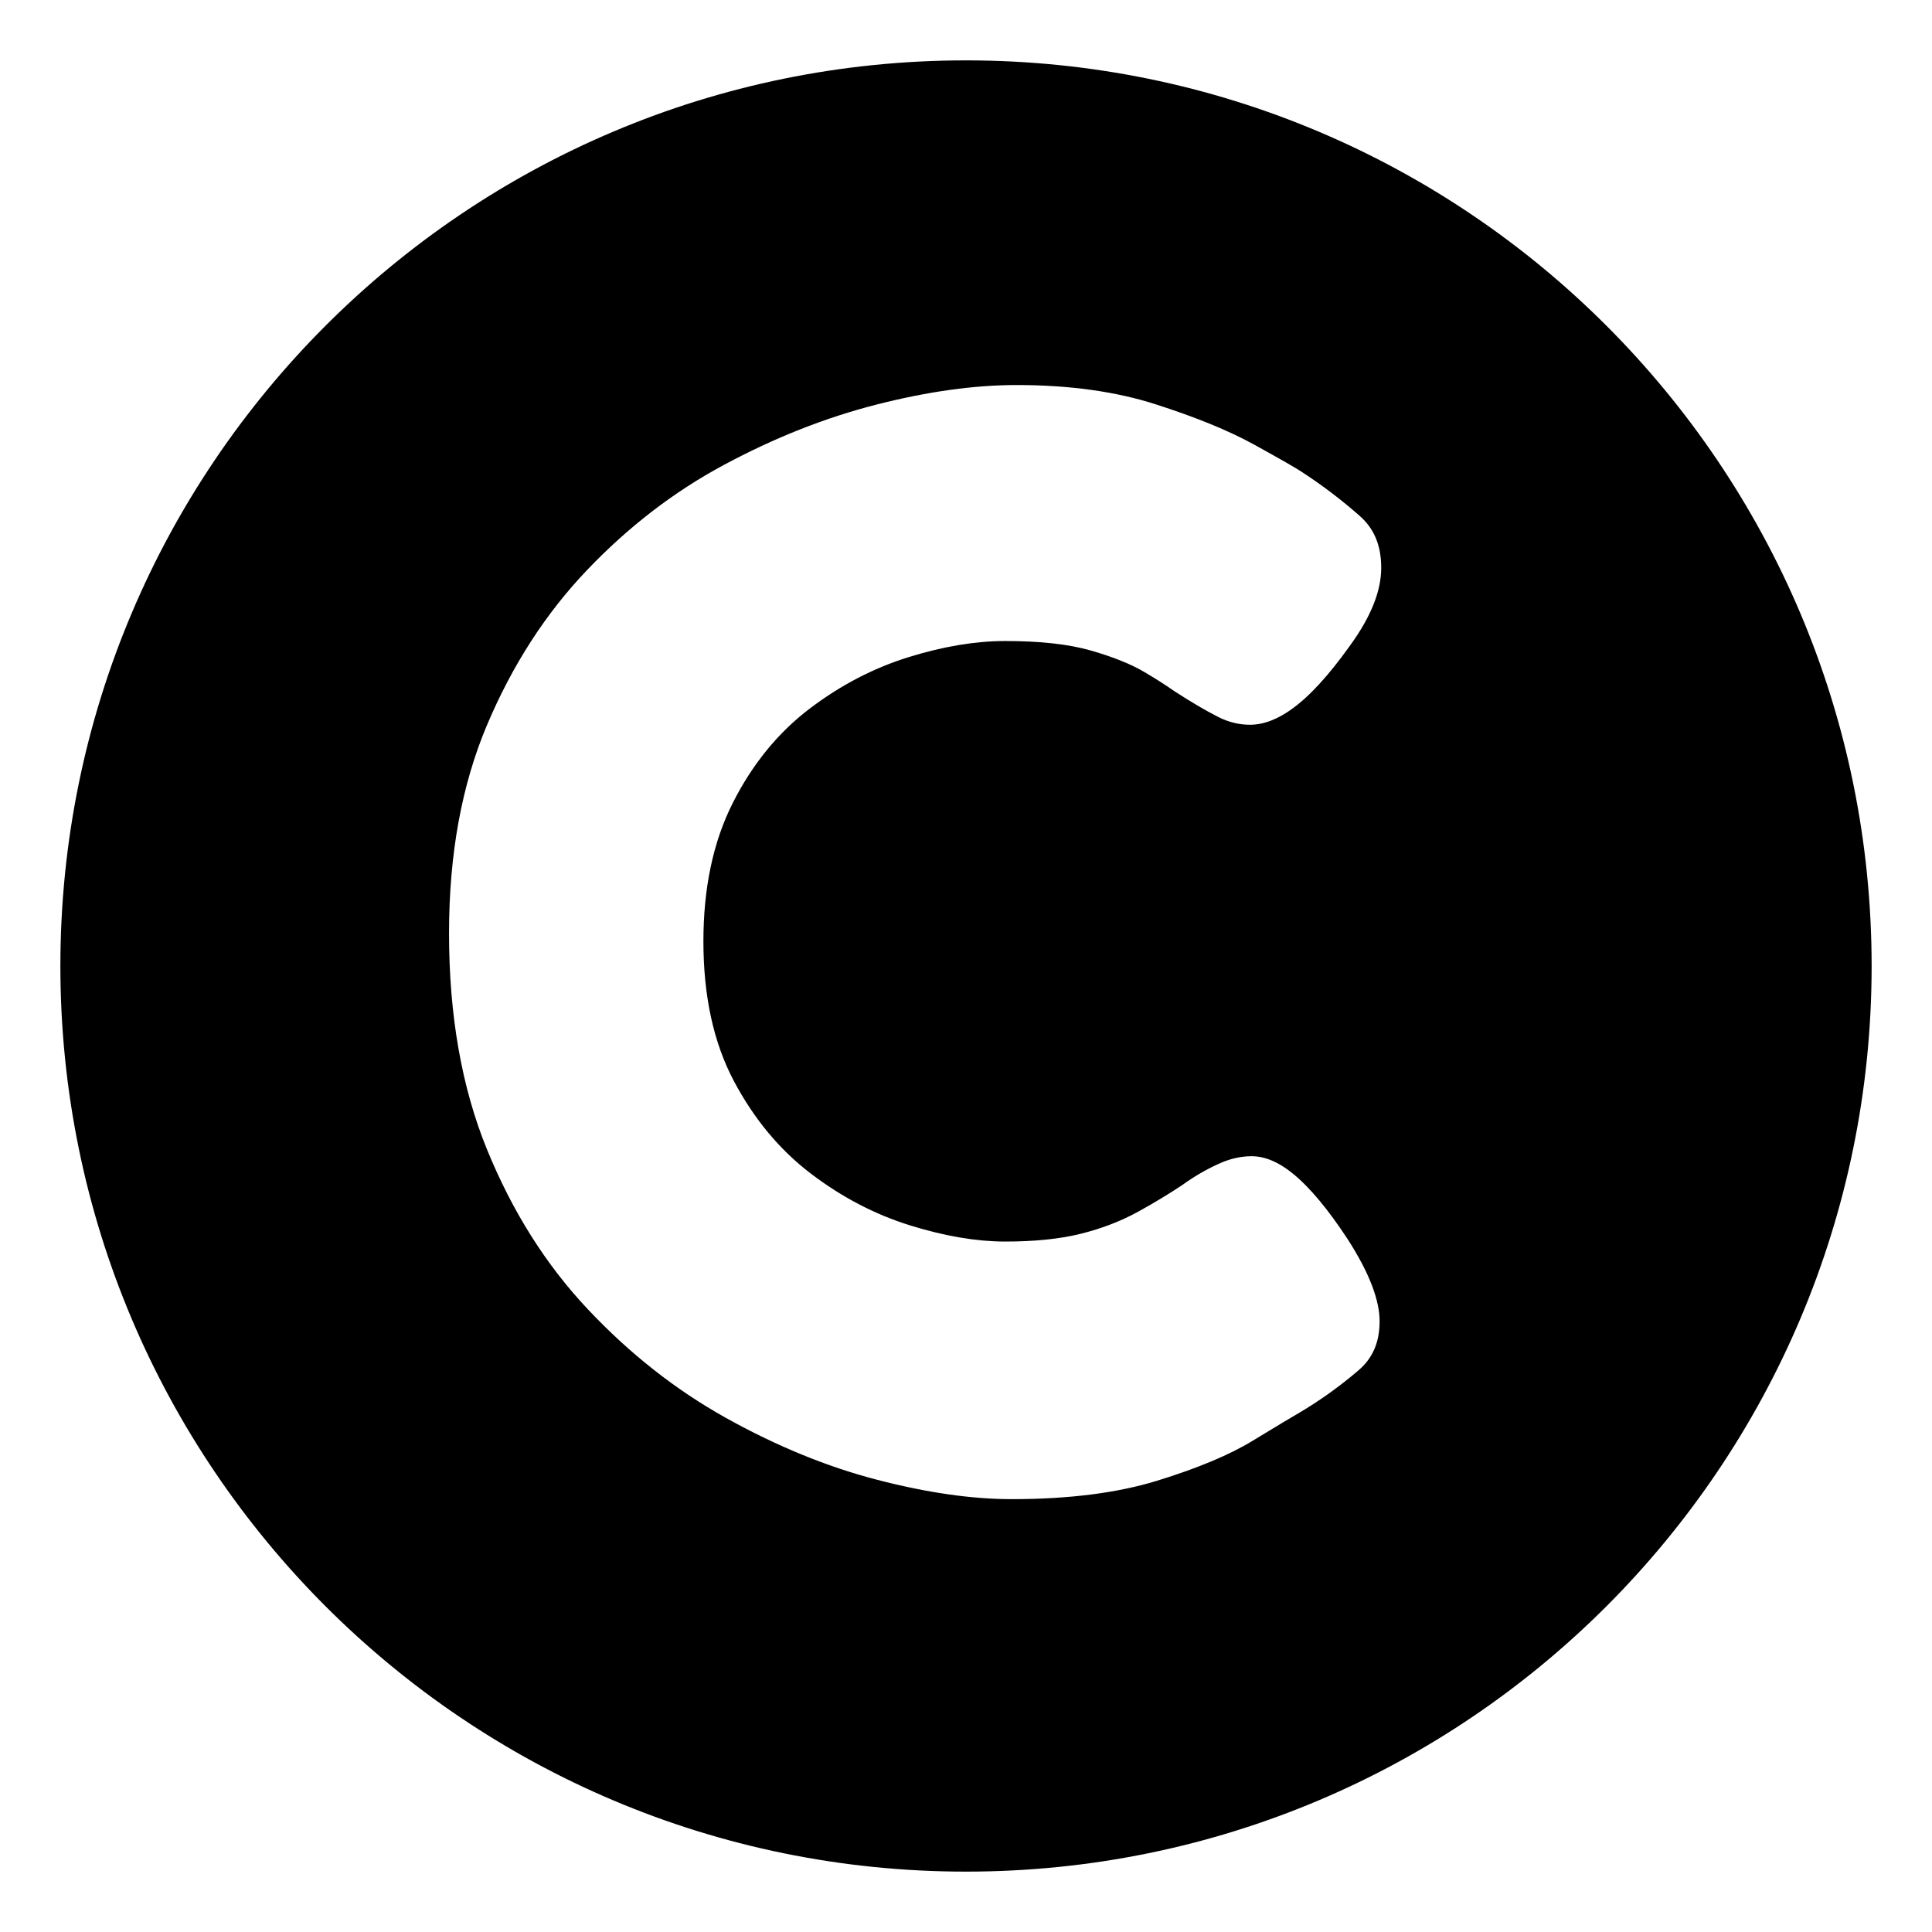
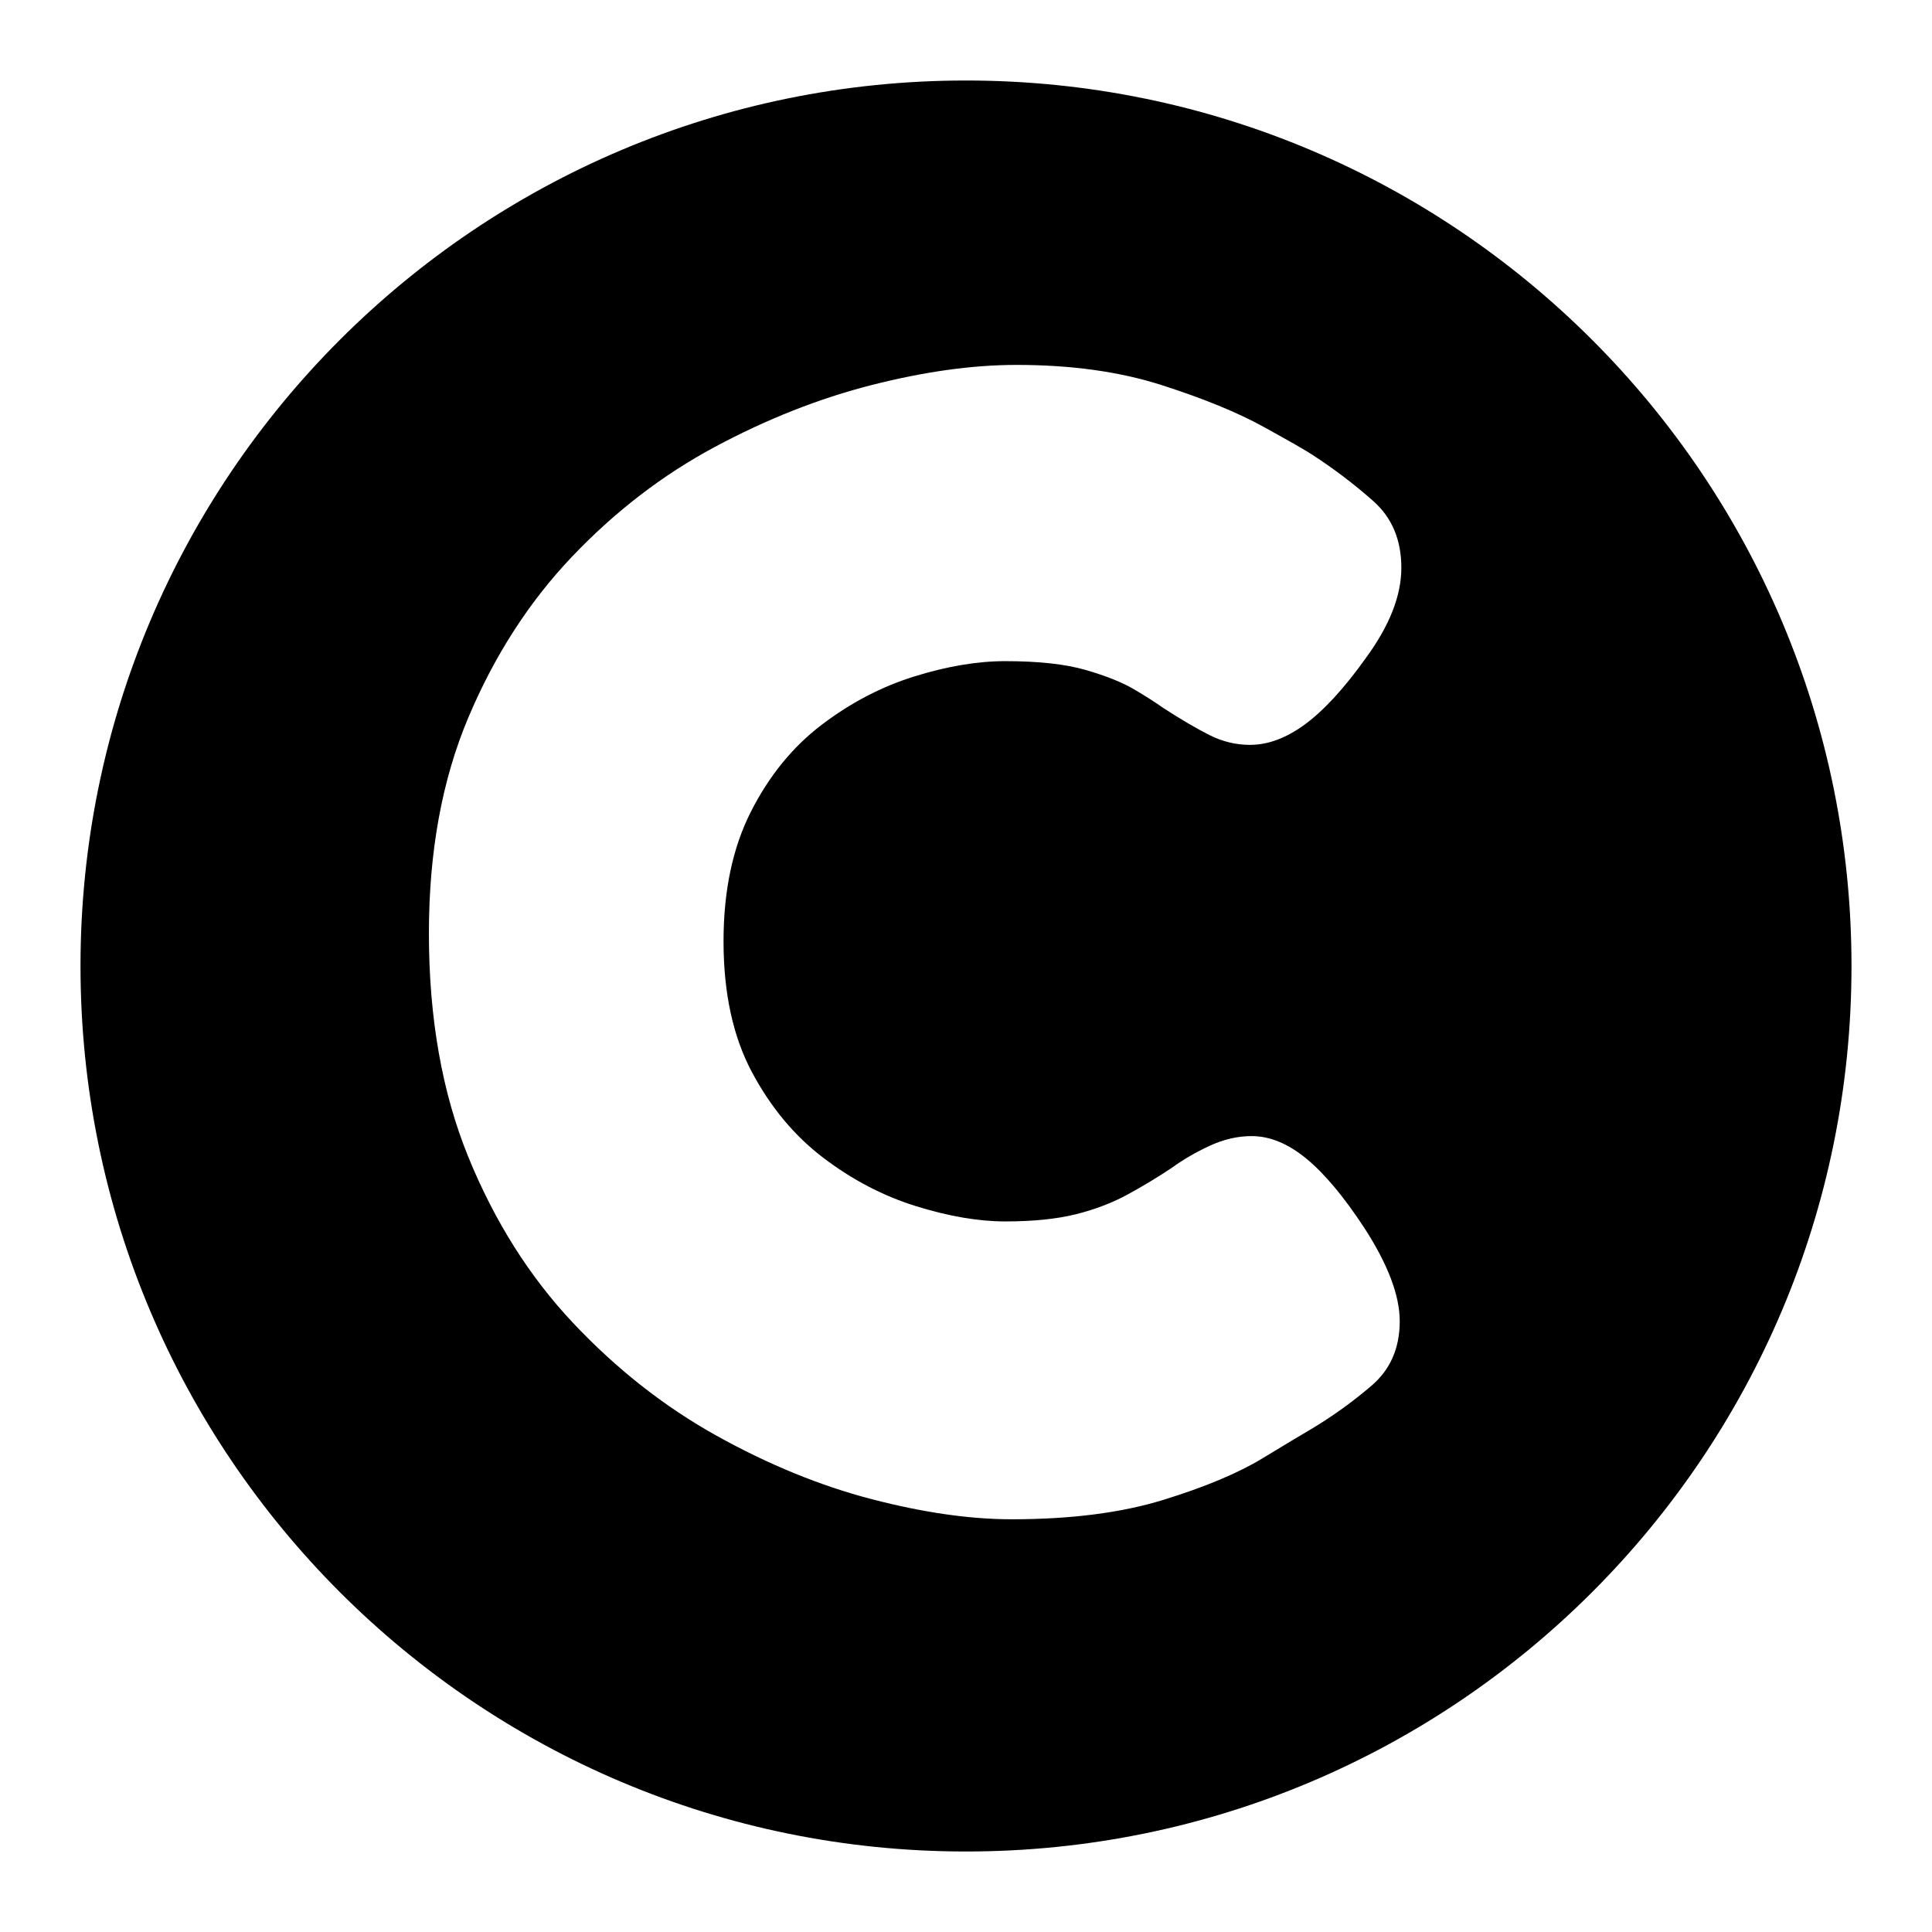
<svg xmlns="http://www.w3.org/2000/svg" viewBox="0 0 48 48">
  <defs />
-   <path d="M 46 24 C 46 36.15 36.15 46 24 46 C 11.85 46 2 36.15 2 24 C 2 11.85 11.85 2 24 2 C 36.15 2 46 11.85 46 24 Z M 28.896 37.266 C 29.936 36.946 30.763 36.599 31.376 36.226 C 31.989 35.853 32.389 35.613 32.576 35.506 C 33.109 35.186 33.609 34.826 34.076 34.426 C 34.543 34.026 34.776 33.493 34.776 32.826 C 34.776 32.506 34.703 32.153 34.556 31.766 C 34.409 31.379 34.189 30.959 33.896 30.506 C 33.389 29.733 32.909 29.159 32.456 28.786 C 32.003 28.413 31.549 28.226 31.096 28.226 C 30.749 28.226 30.403 28.306 30.056 28.466 C 29.709 28.626 29.389 28.813 29.096 29.026 C 28.776 29.239 28.423 29.453 28.036 29.666 C 27.649 29.879 27.216 30.046 26.736 30.166 C 26.256 30.286 25.669 30.346 24.976 30.346 C 24.309 30.346 23.569 30.219 22.756 29.966 C 21.943 29.713 21.176 29.313 20.456 28.766 C 19.736 28.219 19.143 27.506 18.676 26.626 C 18.209 25.746 17.976 24.666 17.976 23.386 C 17.976 22.133 18.203 21.059 18.656 20.166 C 19.109 19.273 19.696 18.553 20.416 18.006 C 21.136 17.459 21.903 17.059 22.716 16.806 C 23.529 16.553 24.283 16.426 24.976 16.426 C 25.803 16.426 26.469 16.499 26.976 16.646 C 27.483 16.793 27.883 16.953 28.176 17.126 C 28.469 17.299 28.709 17.453 28.896 17.586 C 29.349 17.879 29.736 18.106 30.056 18.266 C 30.376 18.426 30.709 18.506 31.056 18.506 C 31.509 18.506 31.969 18.333 32.436 17.986 C 32.903 17.639 33.403 17.093 33.936 16.346 C 34.229 15.946 34.449 15.559 34.596 15.186 C 34.743 14.813 34.816 14.453 34.816 14.106 C 34.816 13.413 34.583 12.859 34.116 12.446 C 33.649 12.033 33.149 11.653 32.616 11.306 C 32.456 11.199 32.049 10.966 31.396 10.606 C 30.743 10.246 29.896 9.899 28.856 9.566 C 27.816 9.233 26.616 9.066 25.256 9.066 C 24.163 9.066 22.963 9.233 21.656 9.566 C 20.349 9.899 19.049 10.413 17.756 11.106 C 16.463 11.799 15.283 12.706 14.216 13.826 C 13.149 14.946 12.289 16.279 11.636 17.826 C 10.983 19.373 10.656 21.159 10.656 23.186 C 10.656 25.293 10.983 27.146 11.636 28.746 C 12.289 30.346 13.156 31.719 14.236 32.866 C 15.316 34.013 16.503 34.946 17.796 35.666 C 19.089 36.386 20.376 36.913 21.656 37.246 C 22.936 37.579 24.096 37.746 25.136 37.746 C 26.603 37.746 27.856 37.586 28.896 37.266 Z" style="stroke: rgb(0, 0, 0);" />
+   <path d="M 46 24 C 46 36.15 36.15 46 24 46 C 11.85 46 2 36.15 2 24 C 2 11.85 11.85 2 24 2 C 36.15 2 46 11.85 46 24 Z M 28.896 37.266 C 29.936 36.946 30.763 36.599 31.376 36.226 C 31.989 35.853 32.389 35.613 32.576 35.506 C 33.109 35.186 33.609 34.826 34.076 34.426 C 34.543 34.026 34.776 33.493 34.776 32.826 C 34.776 32.506 34.703 32.153 34.556 31.766 C 34.409 31.379 34.189 30.959 33.896 30.506 C 33.389 29.733 32.909 29.159 32.456 28.786 C 32.003 28.413 31.549 28.226 31.096 28.226 C 30.749 28.226 30.403 28.306 30.056 28.466 C 29.709 28.626 29.389 28.813 29.096 29.026 C 28.776 29.239 28.423 29.453 28.036 29.666 C 27.649 29.879 27.216 30.046 26.736 30.166 C 26.256 30.286 25.669 30.346 24.976 30.346 C 24.309 30.346 23.569 30.219 22.756 29.966 C 21.943 29.713 21.176 29.313 20.456 28.766 C 19.736 28.219 19.143 27.506 18.676 26.626 C 18.209 25.746 17.976 24.666 17.976 23.386 C 17.976 22.133 18.203 21.059 18.656 20.166 C 19.109 19.273 19.696 18.553 20.416 18.006 C 21.136 17.459 21.903 17.059 22.716 16.806 C 23.529 16.553 24.283 16.426 24.976 16.426 C 25.803 16.426 26.469 16.499 26.976 16.646 C 27.483 16.793 27.883 16.953 28.176 17.126 C 28.469 17.299 28.709 17.453 28.896 17.586 C 29.349 17.879 29.736 18.106 30.056 18.266 C 30.376 18.426 30.709 18.506 31.056 18.506 C 31.509 18.506 31.969 18.333 32.436 17.986 C 32.903 17.639 33.403 17.093 33.936 16.346 C 34.229 15.946 34.449 15.559 34.596 15.186 C 34.743 14.813 34.816 14.453 34.816 14.106 C 34.816 13.413 34.583 12.859 34.116 12.446 C 33.649 12.033 33.149 11.653 32.616 11.306 C 32.456 11.199 32.049 10.966 31.396 10.606 C 30.743 10.246 29.896 9.899 28.856 9.566 C 27.816 9.233 26.616 9.066 25.256 9.066 C 24.163 9.066 22.963 9.233 21.656 9.566 C 20.349 9.899 19.049 10.413 17.756 11.106 C 16.463 11.799 15.283 12.706 14.216 13.826 C 13.149 14.946 12.289 16.279 11.636 17.826 C 10.983 19.373 10.656 21.159 10.656 23.186 C 10.656 25.293 10.983 27.146 11.636 28.746 C 12.289 30.346 13.156 31.719 14.236 32.866 C 15.316 34.013 16.503 34.946 17.796 35.666 C 19.089 36.386 20.376 36.913 21.656 37.246 C 22.936 37.579 24.096 37.746 25.136 37.746 C 26.603 37.746 27.856 37.586 28.896 37.266 Z" style="stroke: rgba(0, 0, 0, 0); stroke-opacity: 0; stroke-width: 0px;" />
</svg>
